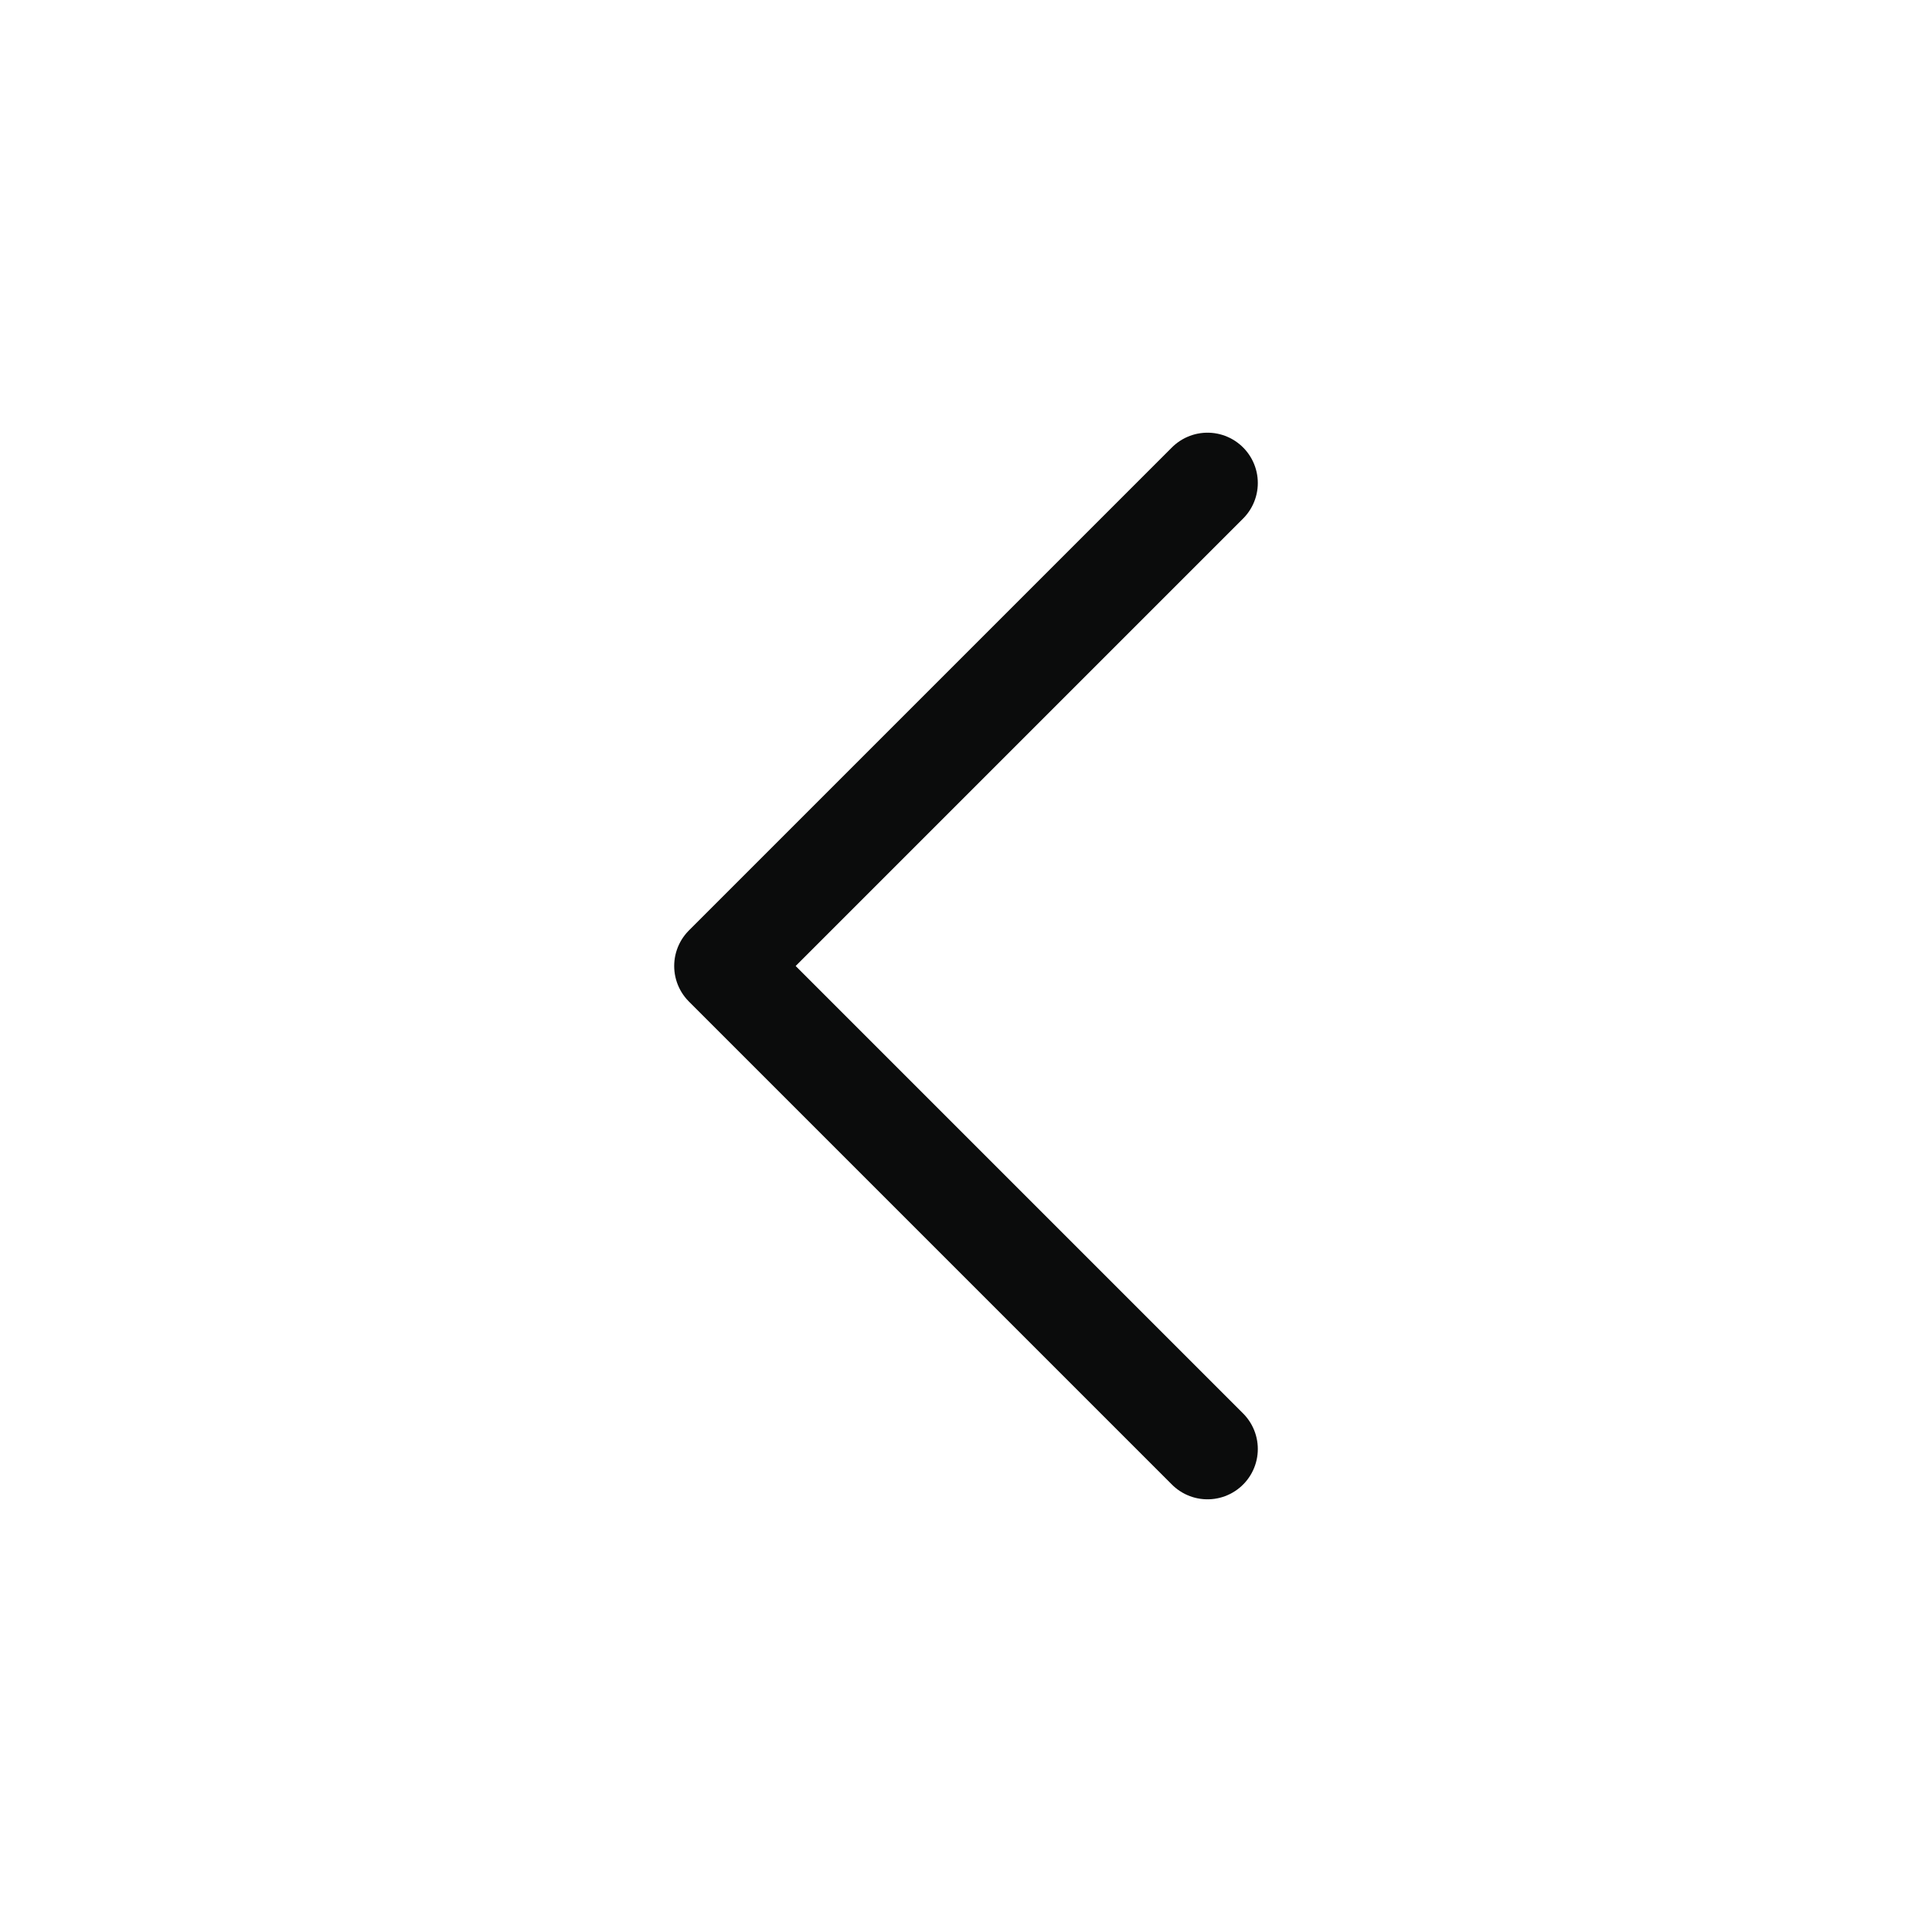
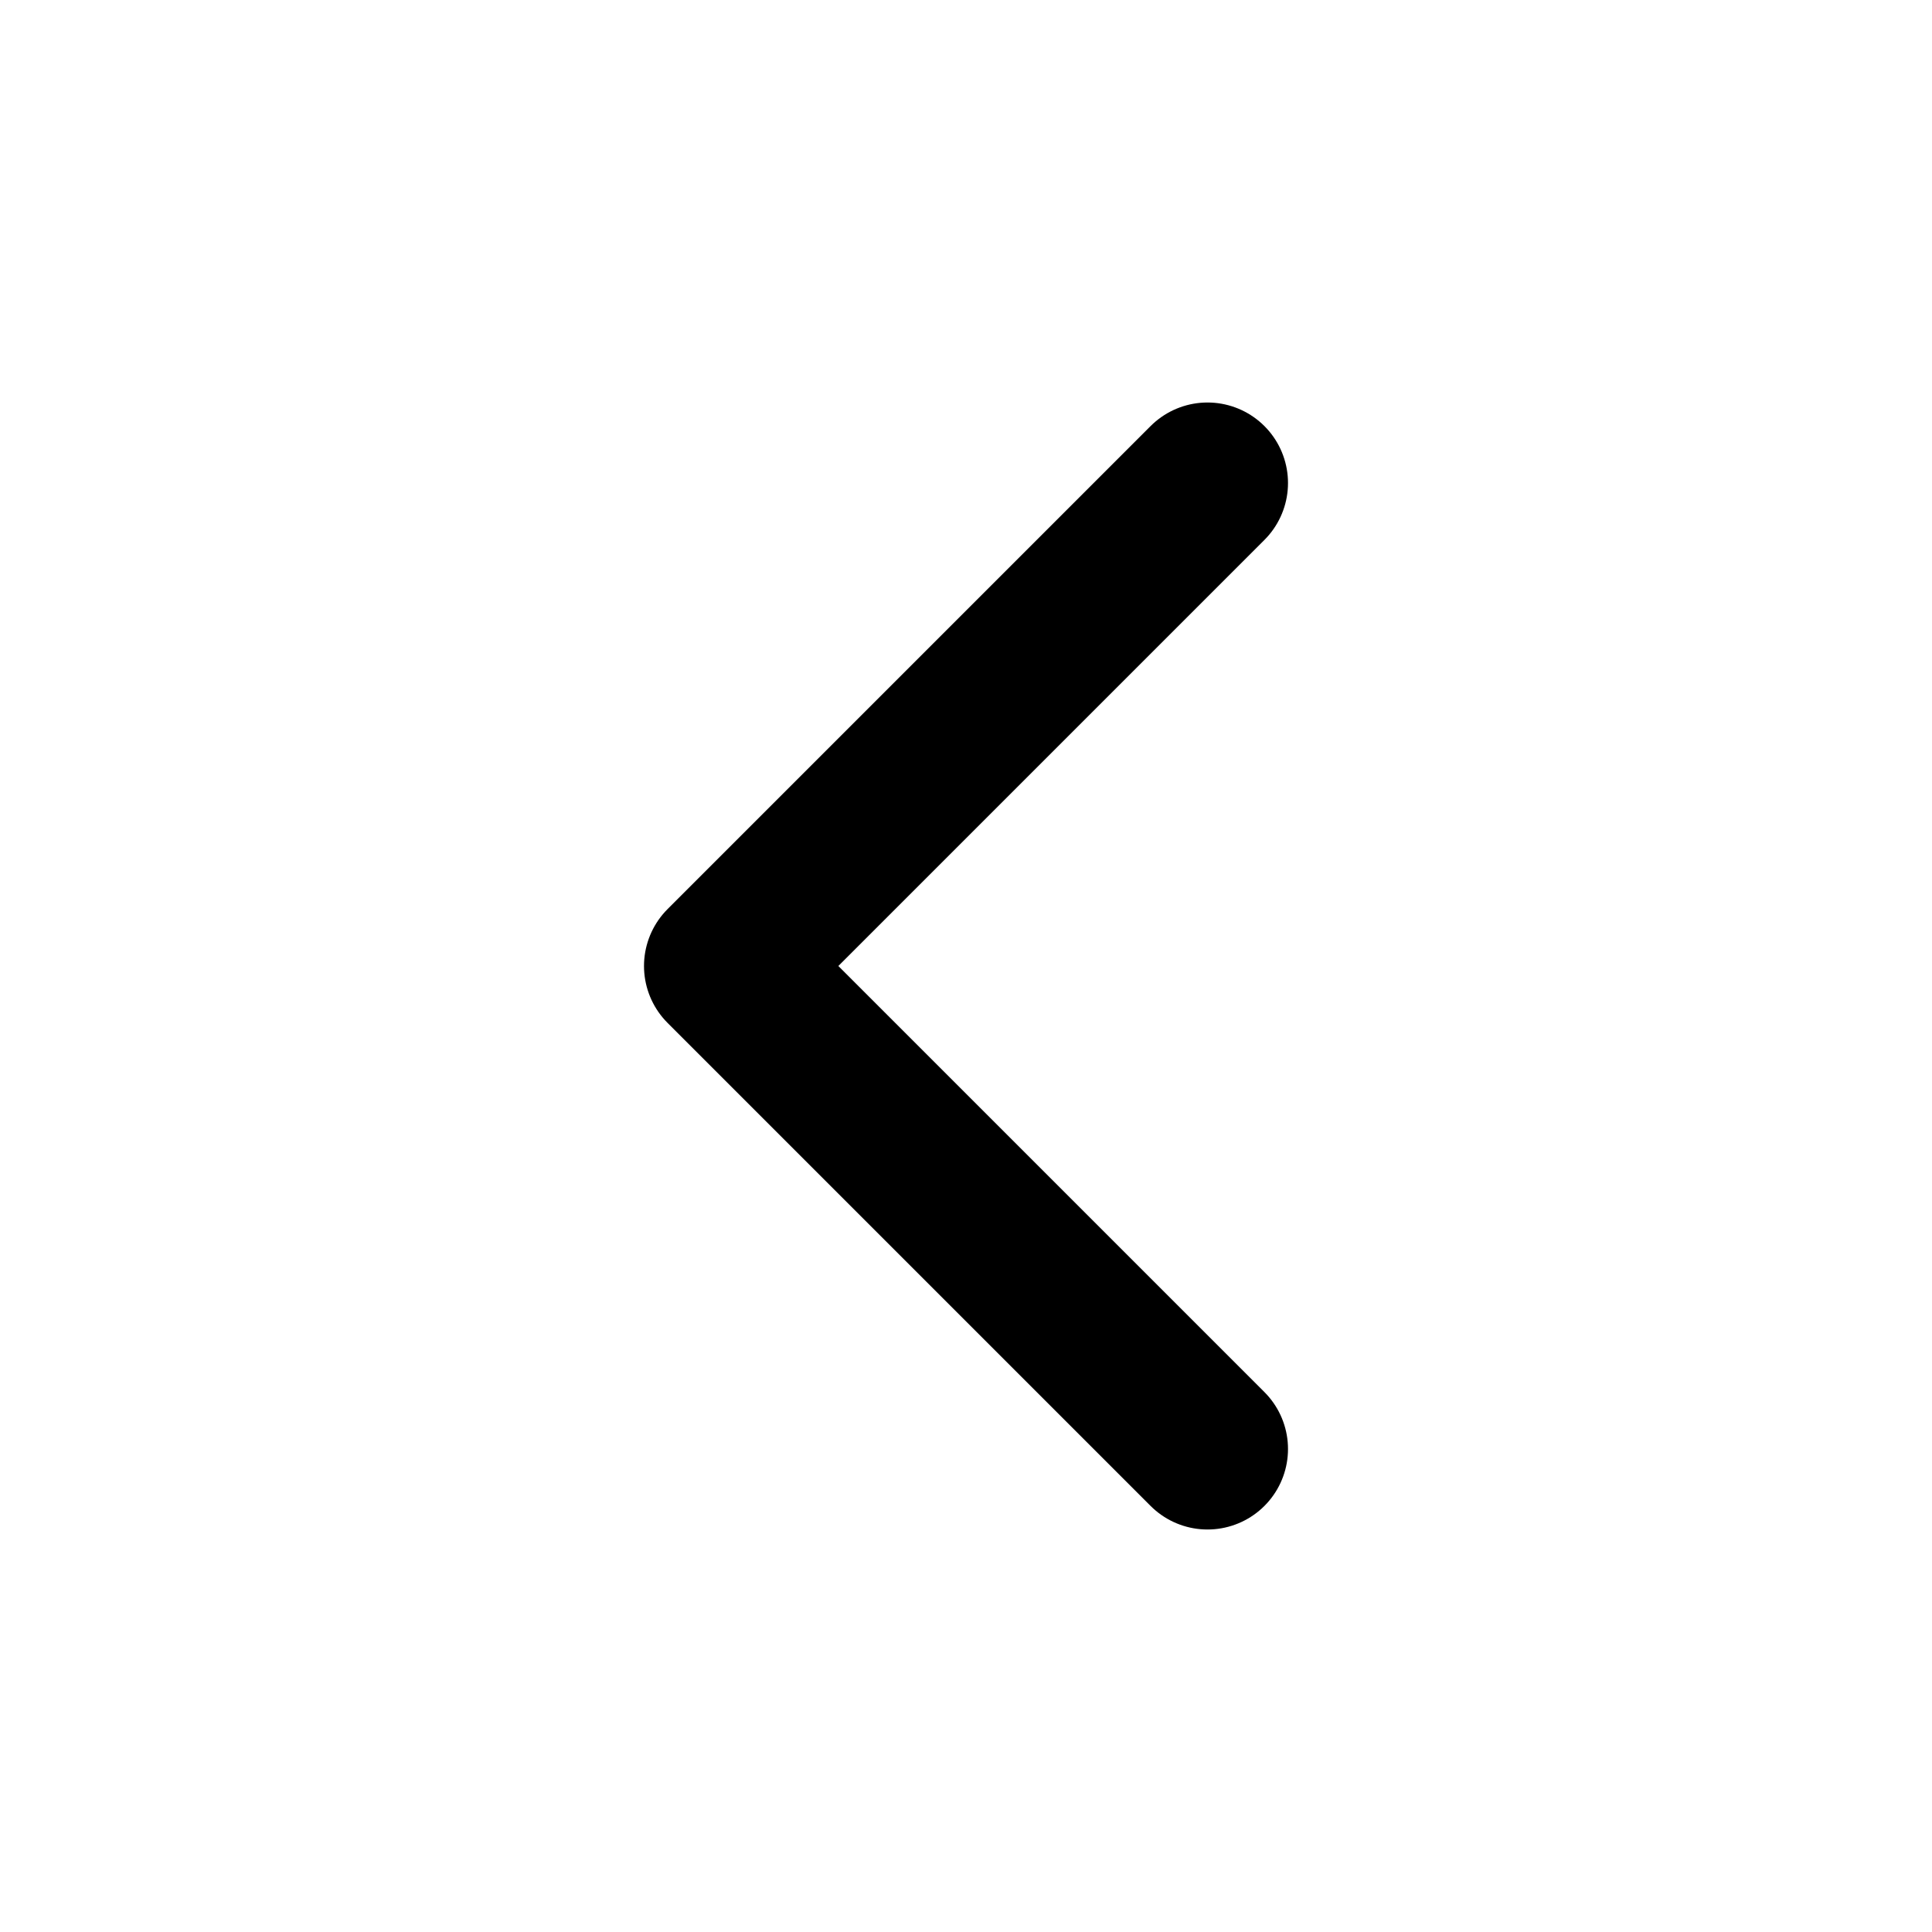
<svg xmlns="http://www.w3.org/2000/svg" width="24" height="24" viewBox="0 0 24 24" fill="none">
-   <path d="M15 18L9 12L15 6" stroke="#0B0C0C" stroke-width="1.25" stroke-linecap="round" stroke-linejoin="round" />
+   <path d="M15 18L9 12L15 6" stroke="#000000" stroke-width="2" stroke-linecap="round" stroke-linejoin="round" />
</svg>
